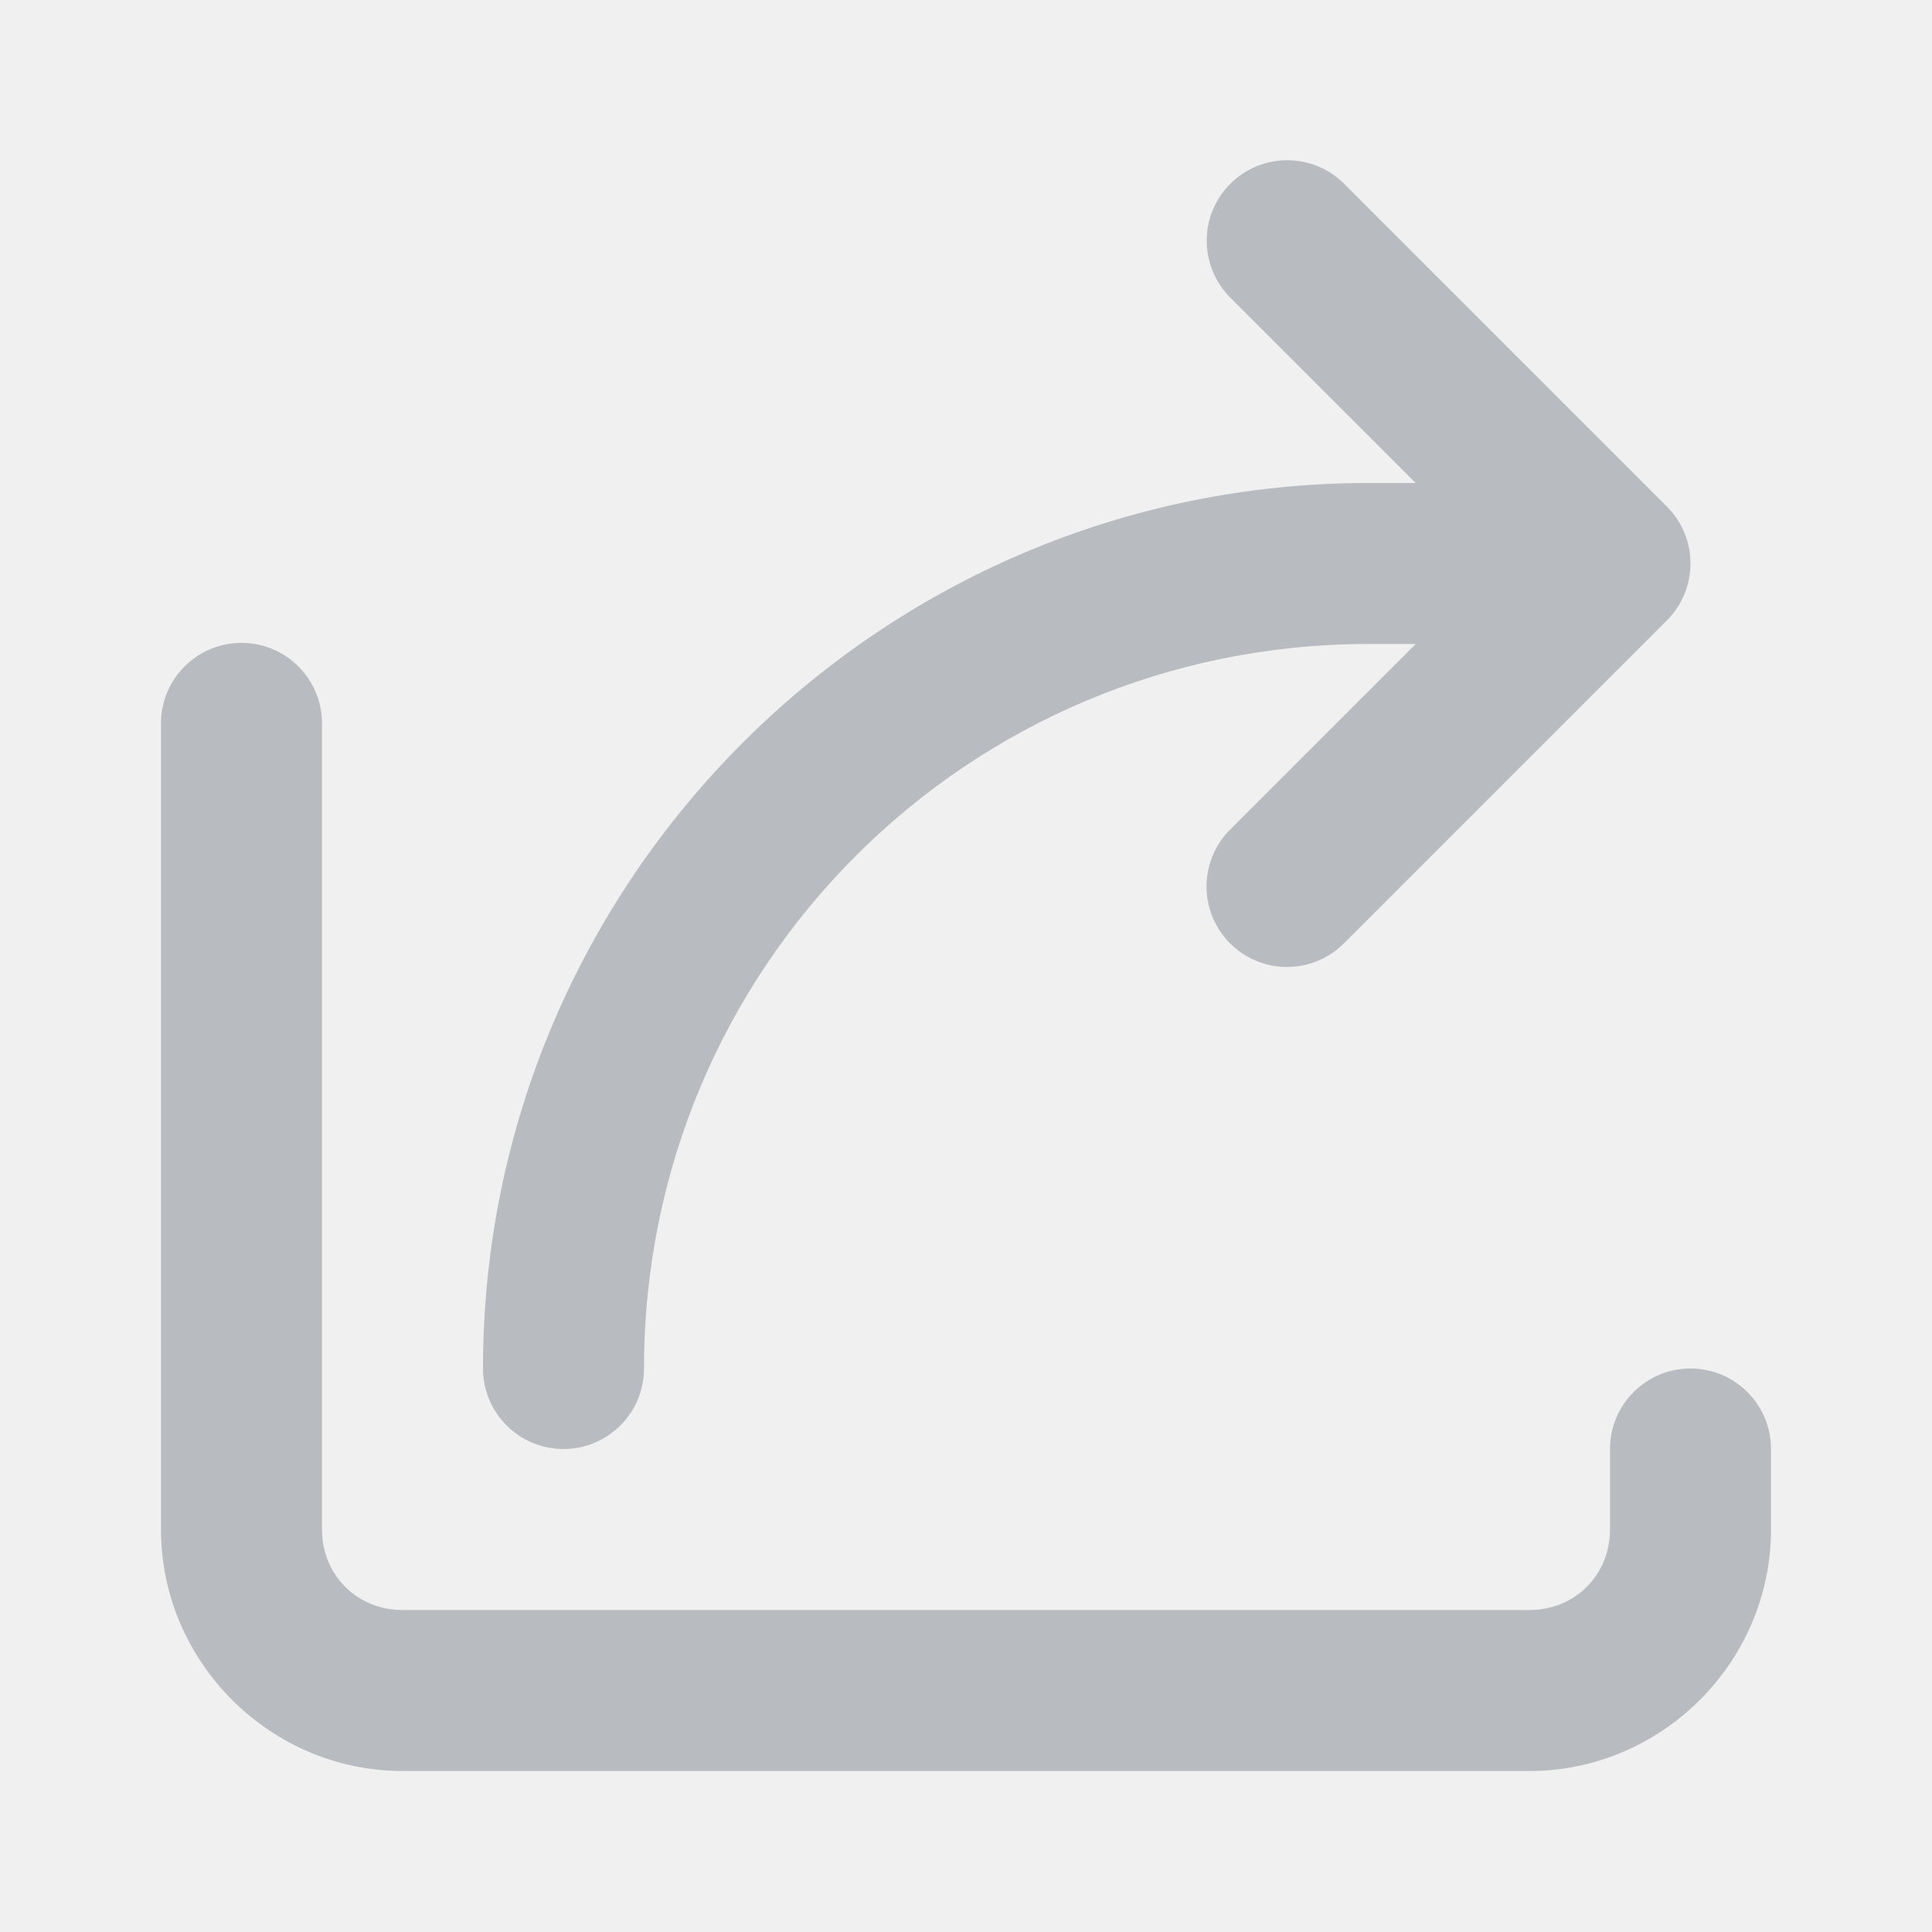
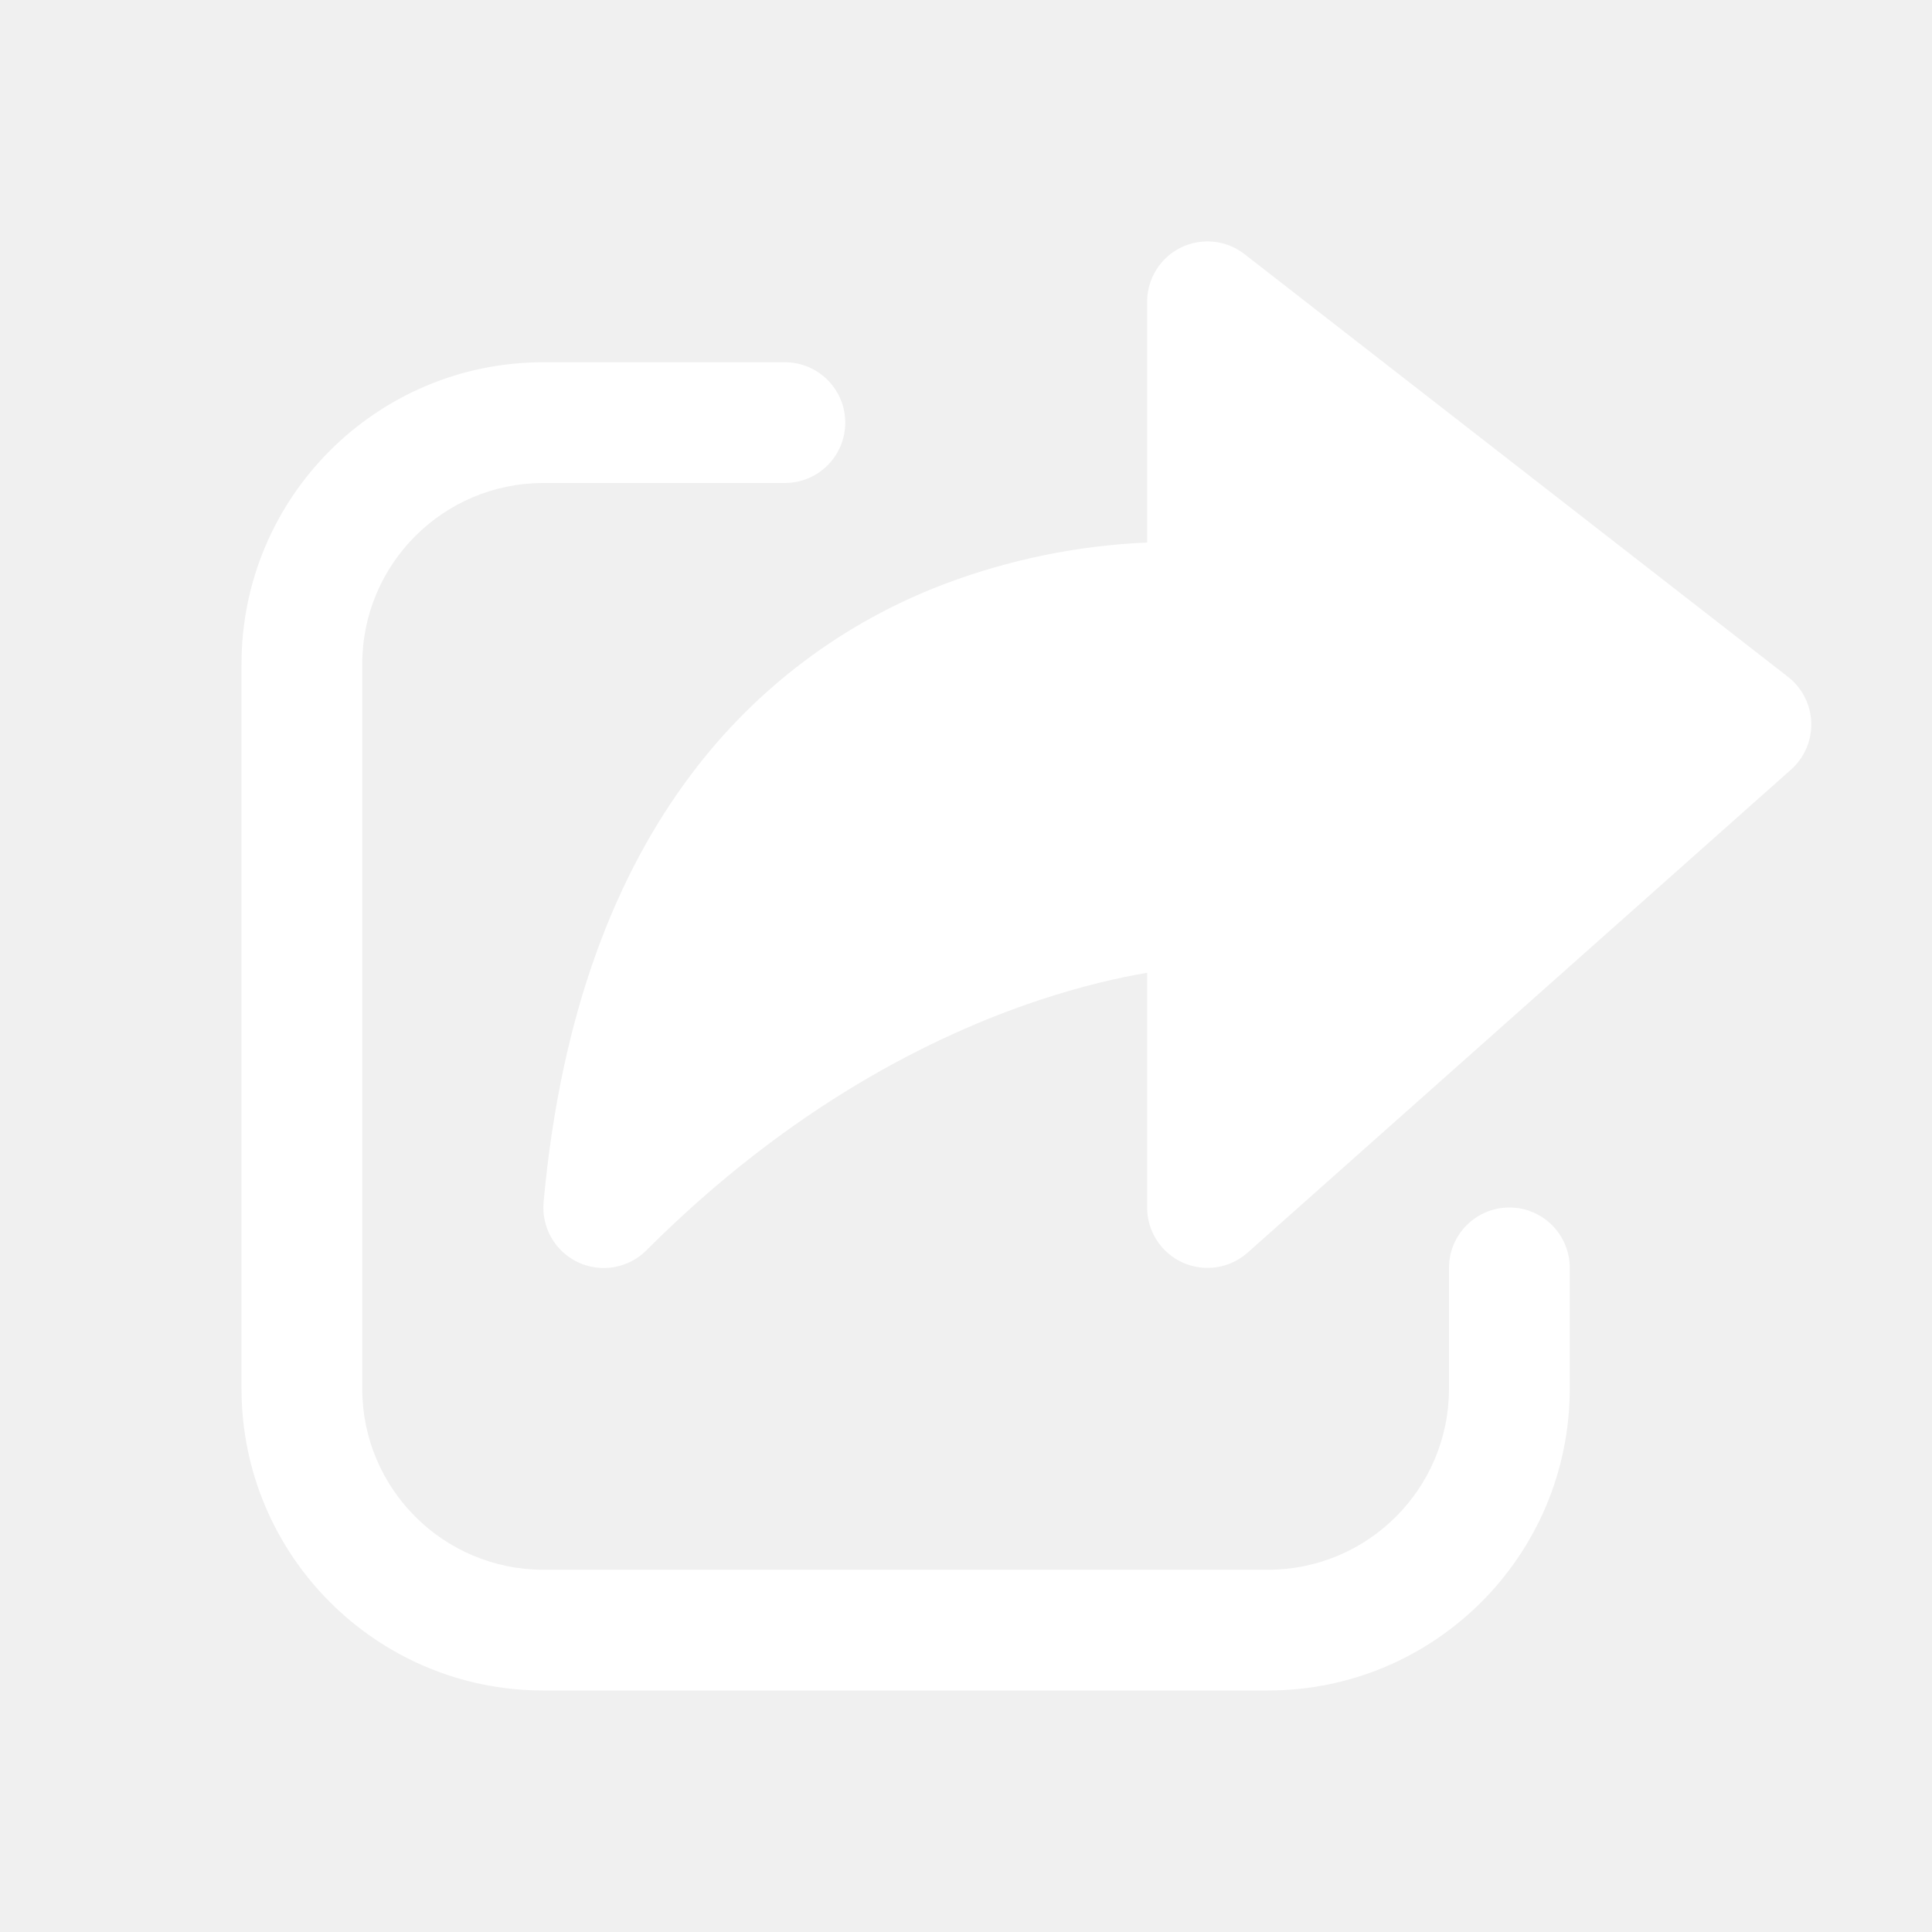
- <svg xmlns="http://www.w3.org/2000/svg" x="0px" y="0px" width="24" height="24" viewBox="0 0 24 24" class="h-4 w-4 fill-white">
-   <path d="M 15.99 1.99 A 1 1 0 0 0 15.293 3.707 L 17.586 6 L 17 6 C 10.937 6 6 10.937 6 17 A 1 1 0 1 0 8 17 C 8 12.017 12.017 8 17 8 L 17.586 8 L 15.293 10.293 A 1 1 0 1 0 16.707 11.707 L 20.707 7.707 A 1 1 0 0 0 20.707 6.293 L 16.707 2.293 A 1 1 0 0 0 15.99 1.99 z M 2.984 7.986 A 1 1 0 0 0 2 9 L 2 19 C 2 20.645 3.355 22 5 22 L 19 22 C 20.645 22 22 20.645 22 19 L 22 18 A 1 1 0 1 0 20 18 L 20 19 C 20 19.565 19.565 20 19 20 L 5 20 C 4.435 20 4 19.565 4 19 L 4 9 A 1 1 0 0 0 2.984 7.986 z" fill="#B8BBBF">
-     </path>
+ <svg xmlns="http://www.w3.org/2000/svg" width="24" height="24" viewBox="0 0 16 16">
+   <path fill="white" d="M9.78 2.05a.5.5 0 0 1 .527.055l4.5 3.5a.5.5 0 0 1 .025.769l-4.5 4A.5.5 0 0 1 9.5 10V8.056c-.236.04-.544.11-.904.23c-.873.292-2.054.879-3.242 2.068a.5.5 0 0 1-.852-.4c.143-1.571.601-2.717 1.224-3.543a4.7 4.7 0 0 1 2.095-1.574A5.4 5.4 0 0 1 9.5 4.493V2.5a.5.5 0 0 1 .28-.45M2 5.5A2.5 2.5 0 0 1 4.5 3h2a.5.5 0 0 1 0 1h-2A1.5 1.5 0 0 0 3 5.5v6A1.5 1.5 0 0 0 4.5 13h6a1.5 1.5 0 0 0 1.5-1.5v-1a.5.5 0 0 1 1 0v1a2.5 2.5 0 0 1-2.5 2.5h-6A2.5 2.5 0 0 1 2 11.5z" />
</svg>
